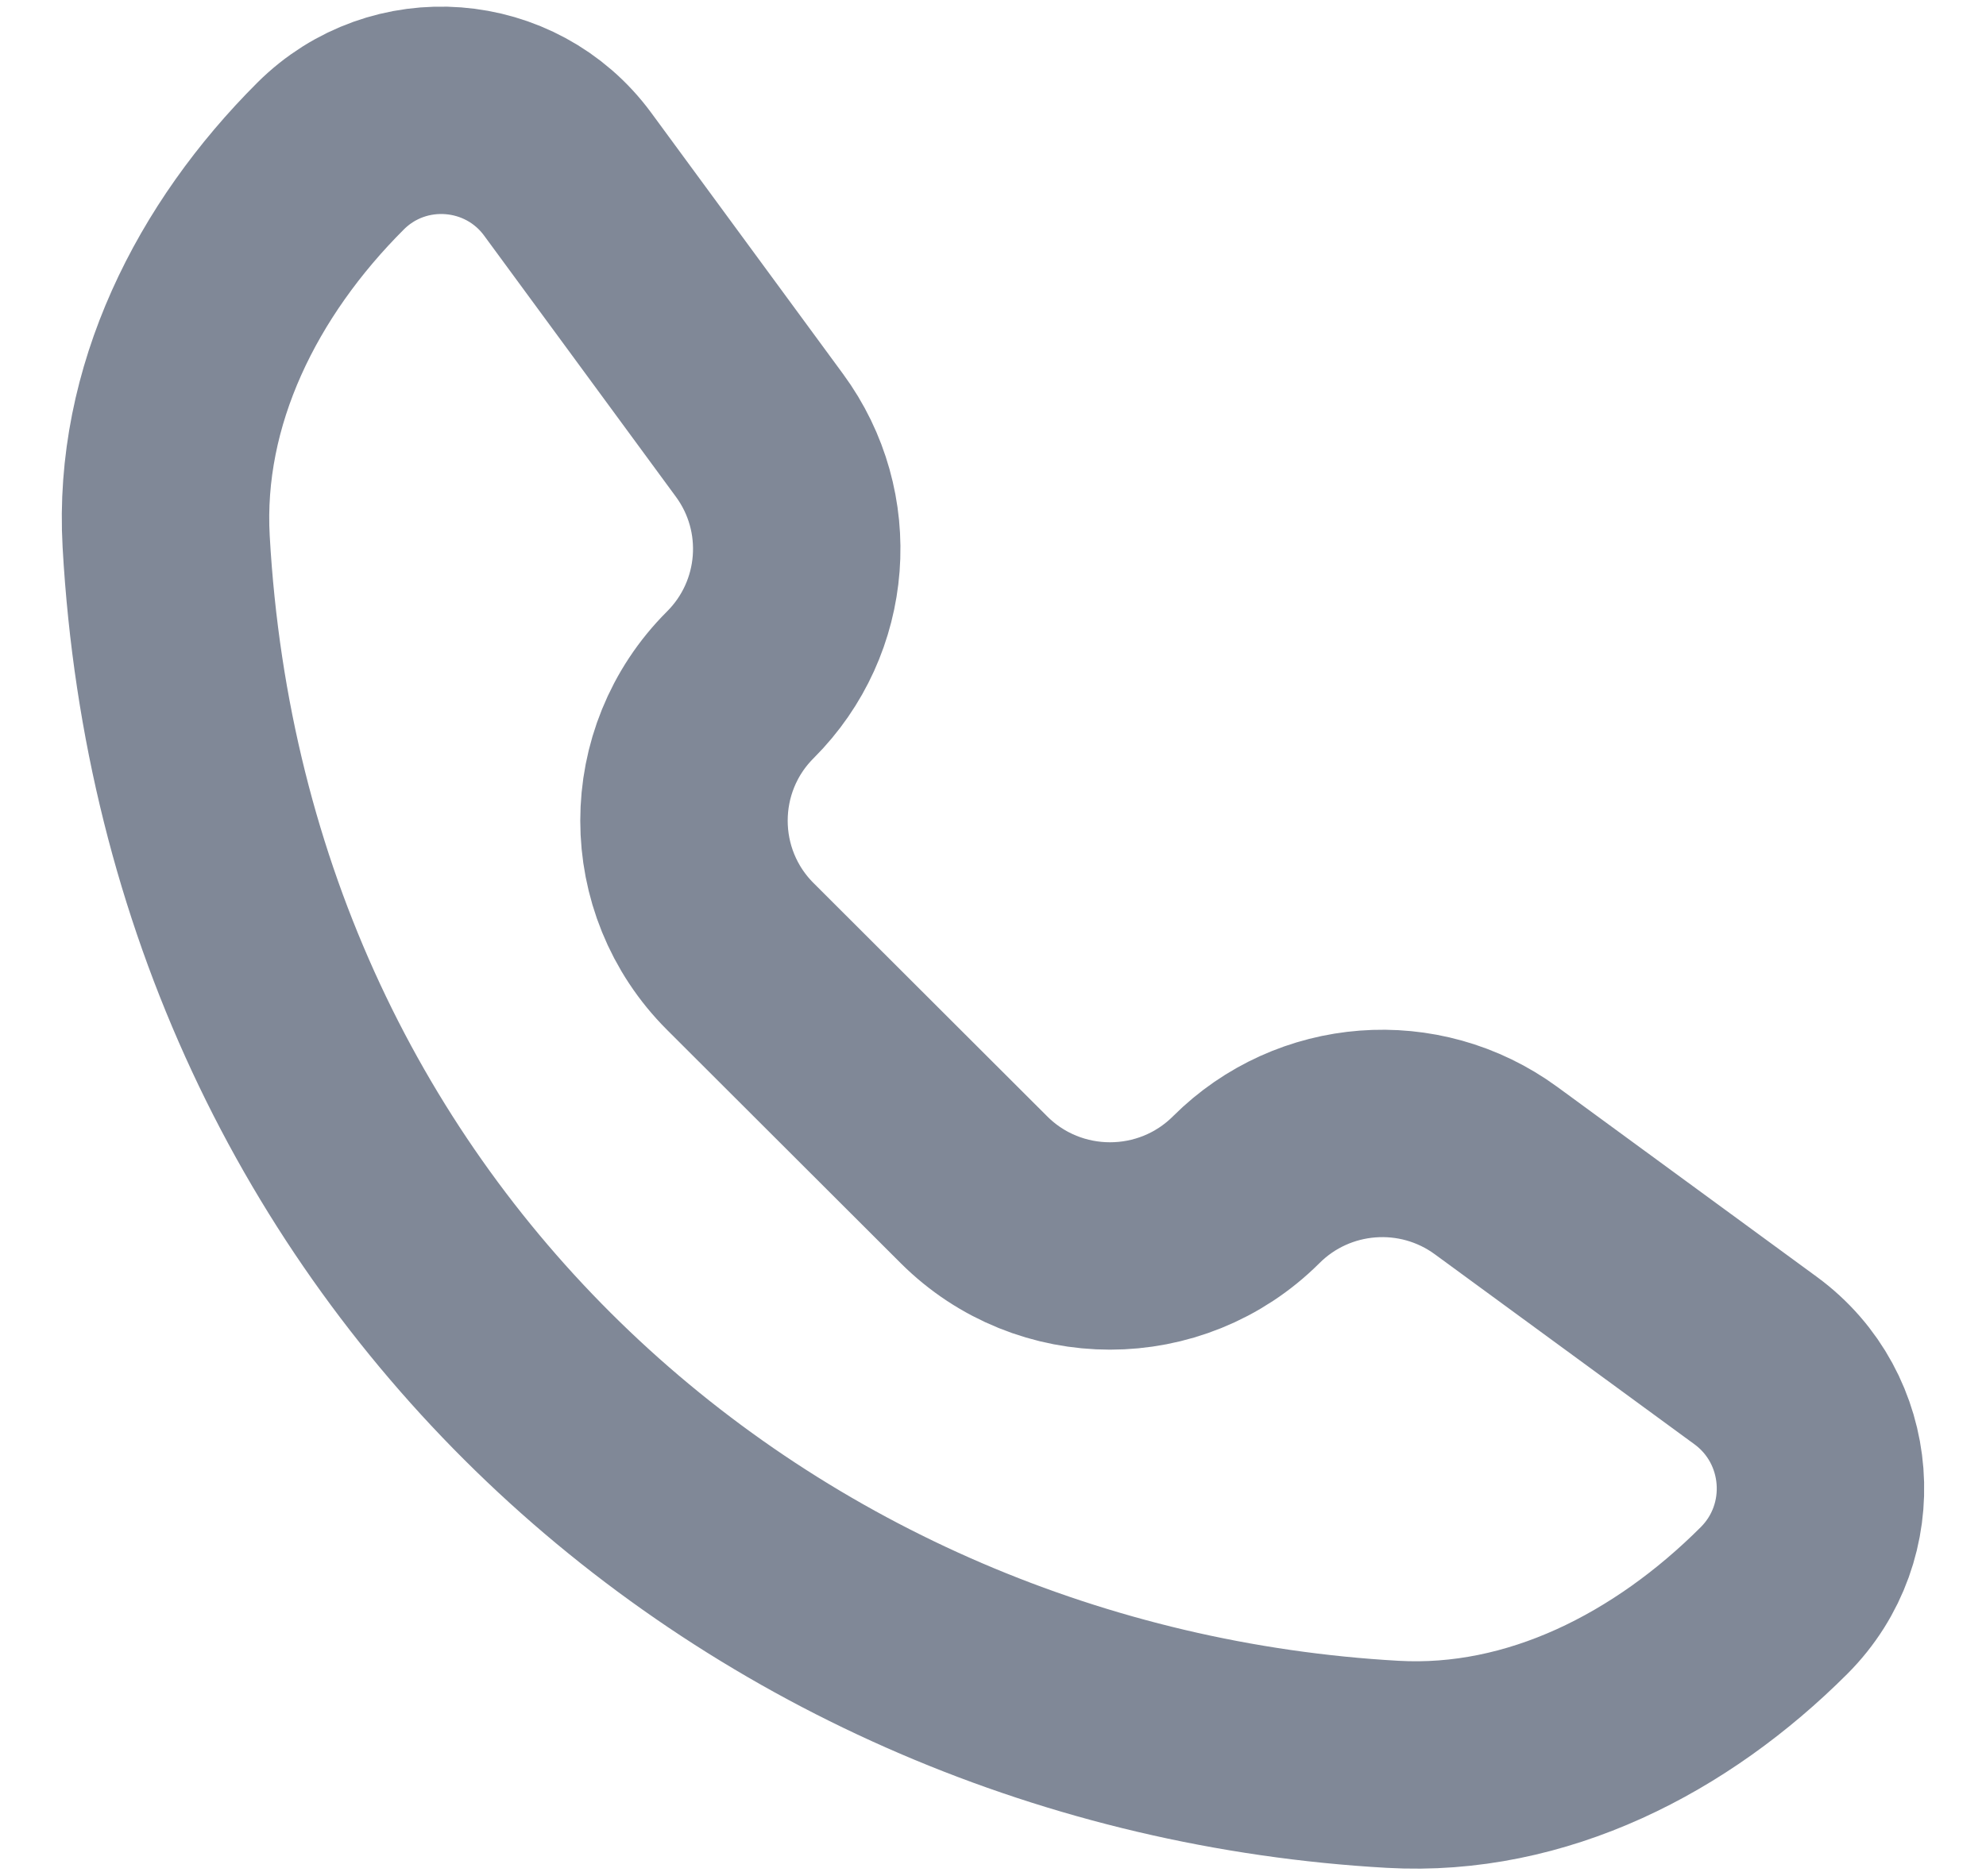
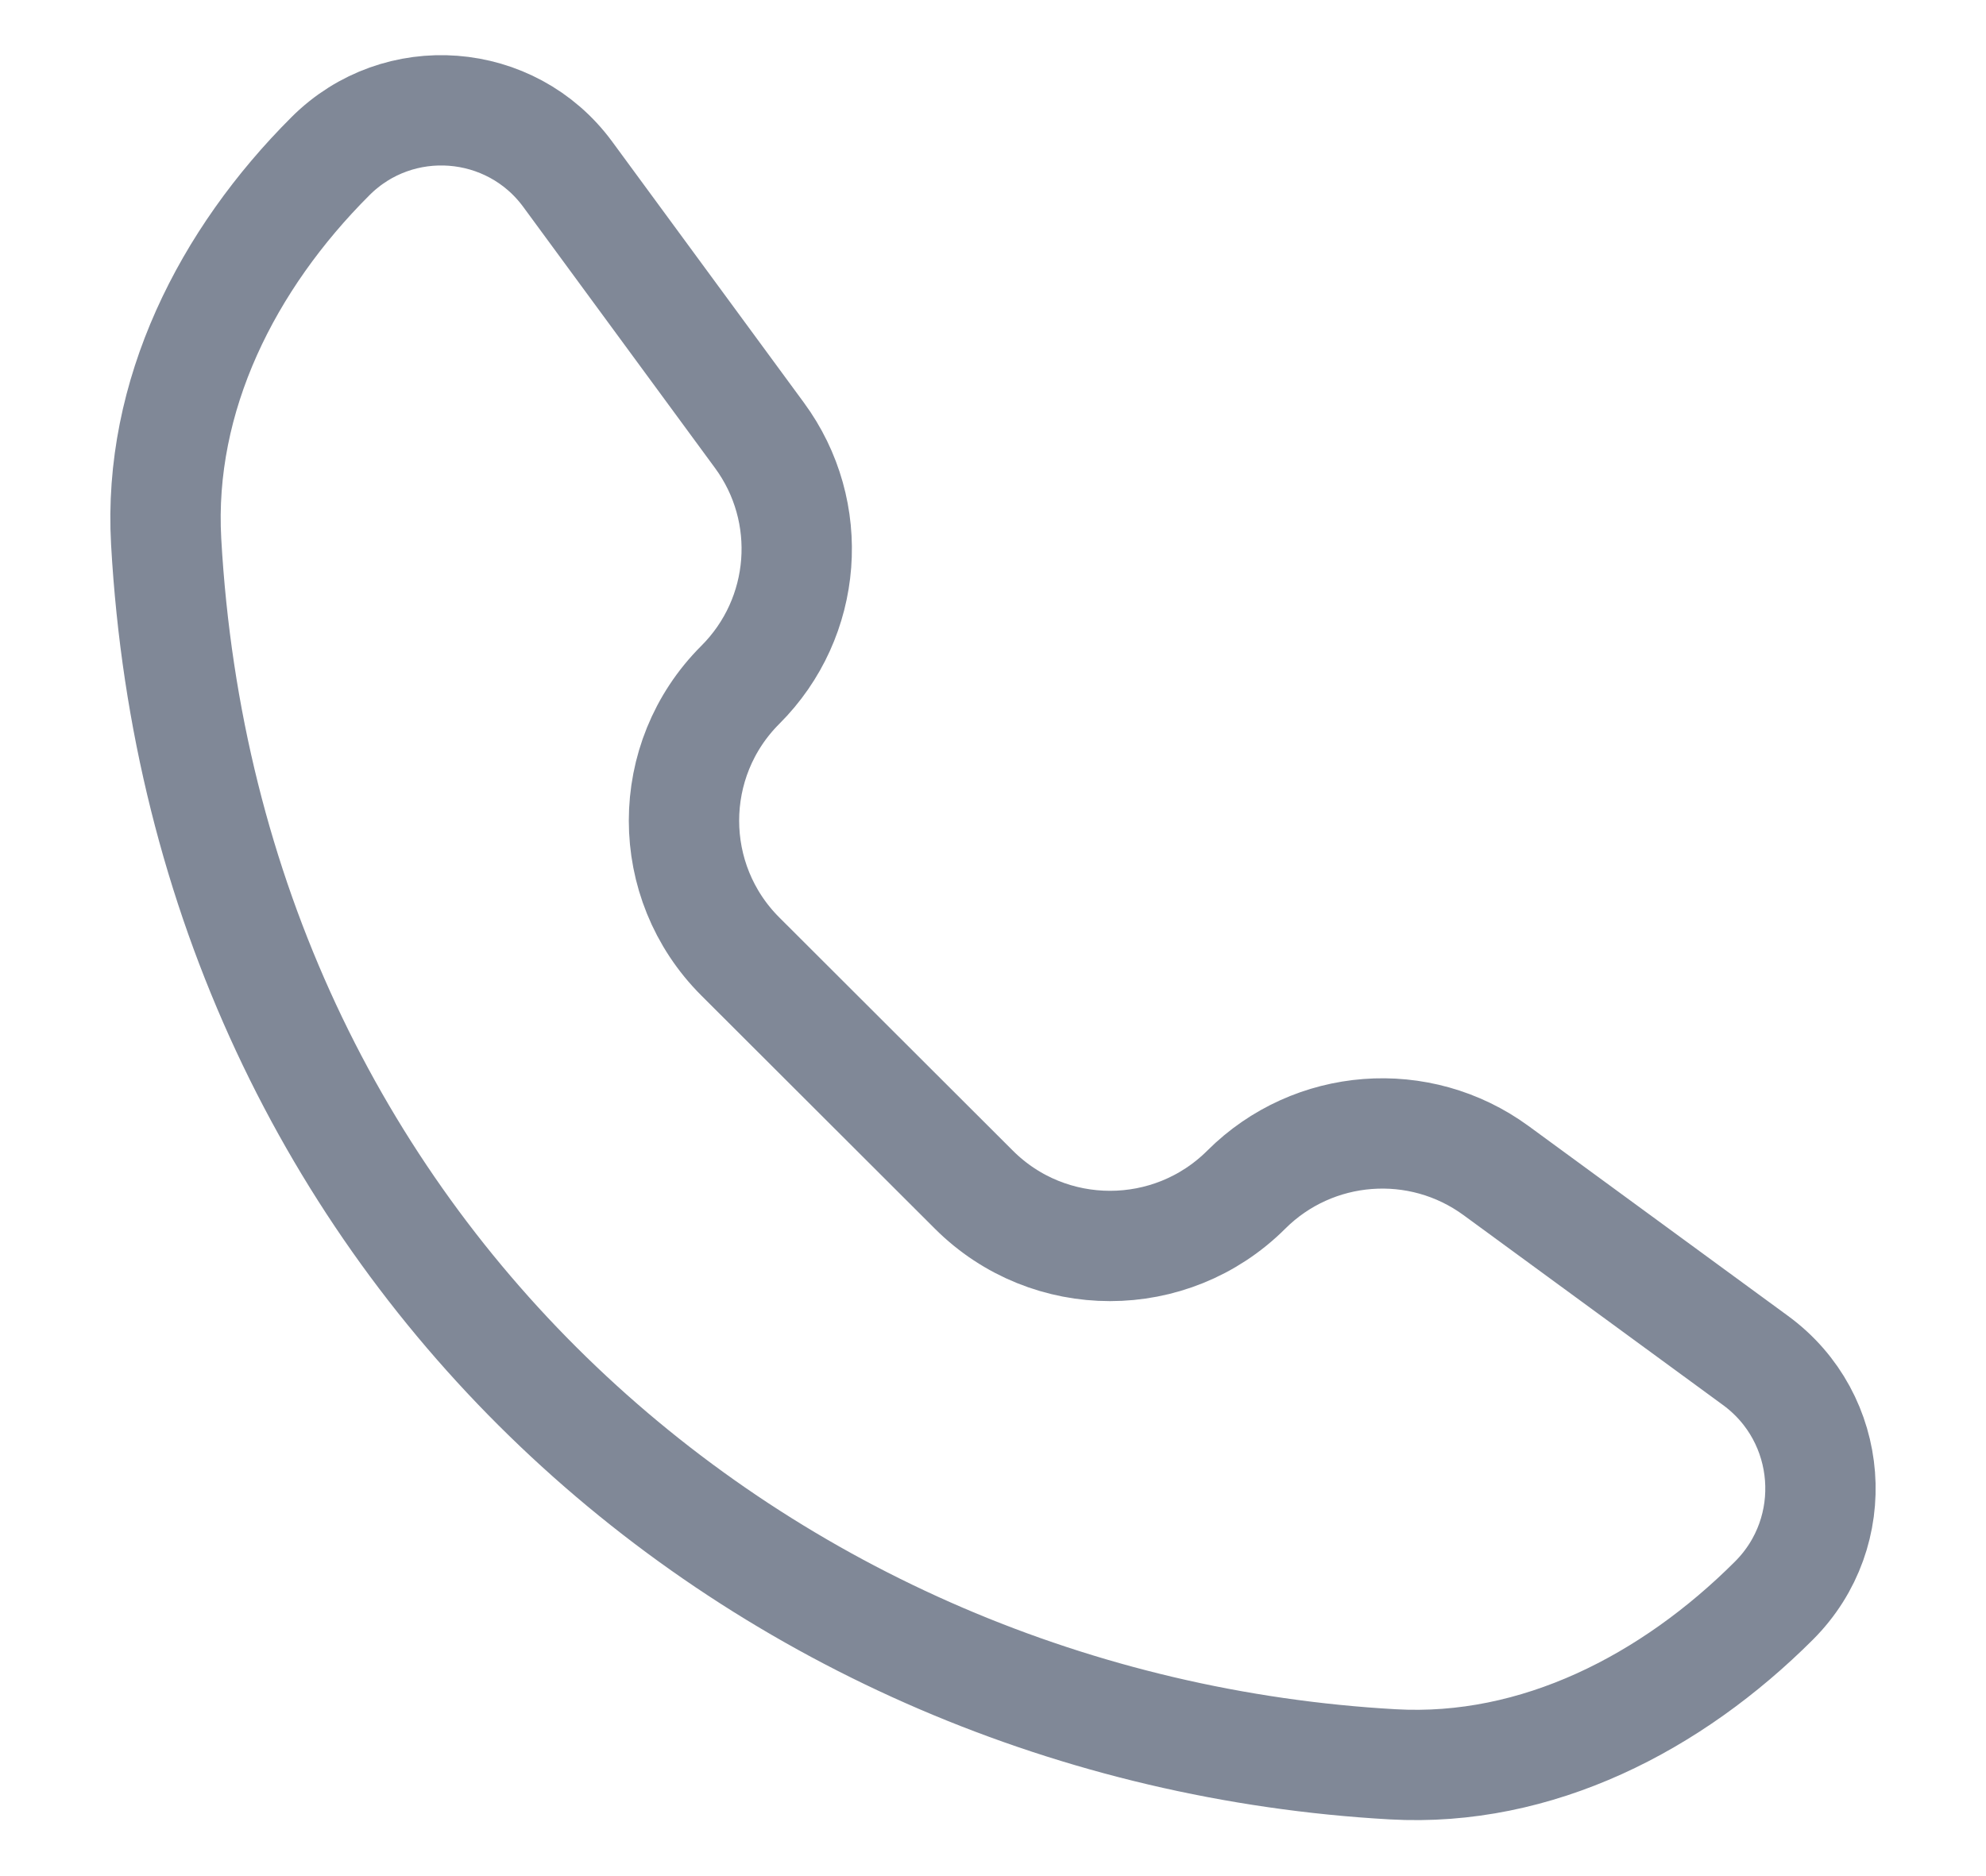
<svg xmlns="http://www.w3.org/2000/svg" width="18" height="17" viewBox="0 0 18 17" fill="none">
-   <path d="M8.827 10.785L6.71 8.671C6.029 7.991 6.029 6.888 6.71 6.208C7.319 5.6 7.393 4.639 6.883 3.946L5.145 1.579C4.63 0.879 3.611 0.801 2.996 1.415C2.059 2.35 1.432 3.588 1.506 4.909C1.868 11.361 6.915 15.673 12.623 15.994C13.932 16.068 15.151 15.436 16.078 14.51C16.702 13.887 16.623 12.854 15.911 12.333L13.56 10.612C12.866 10.104 11.904 10.177 11.295 10.785C10.613 11.465 9.508 11.465 8.827 10.785Z" stroke="#808897" stroke-width="1.88" stroke-linecap="round" stroke-linejoin="round" />
+   <path d="M8.827 10.785L6.71 8.671C6.029 7.991 6.029 6.888 6.71 6.208C7.319 5.6 7.393 4.639 6.883 3.946L5.145 1.579C4.63 0.879 3.611 0.801 2.996 1.415C2.059 2.35 1.432 3.588 1.506 4.909C1.868 11.361 6.915 15.673 12.623 15.994C13.932 16.068 15.151 15.436 16.078 14.51C16.702 13.887 16.623 12.854 15.911 12.333L13.56 10.612C12.866 10.104 11.904 10.177 11.295 10.785C10.613 11.465 9.508 11.465 8.827 10.785Z" stroke="#808897" strokeWidth="1.88" stroke-linecap="round" stroke-linejoin="round" />
</svg>
